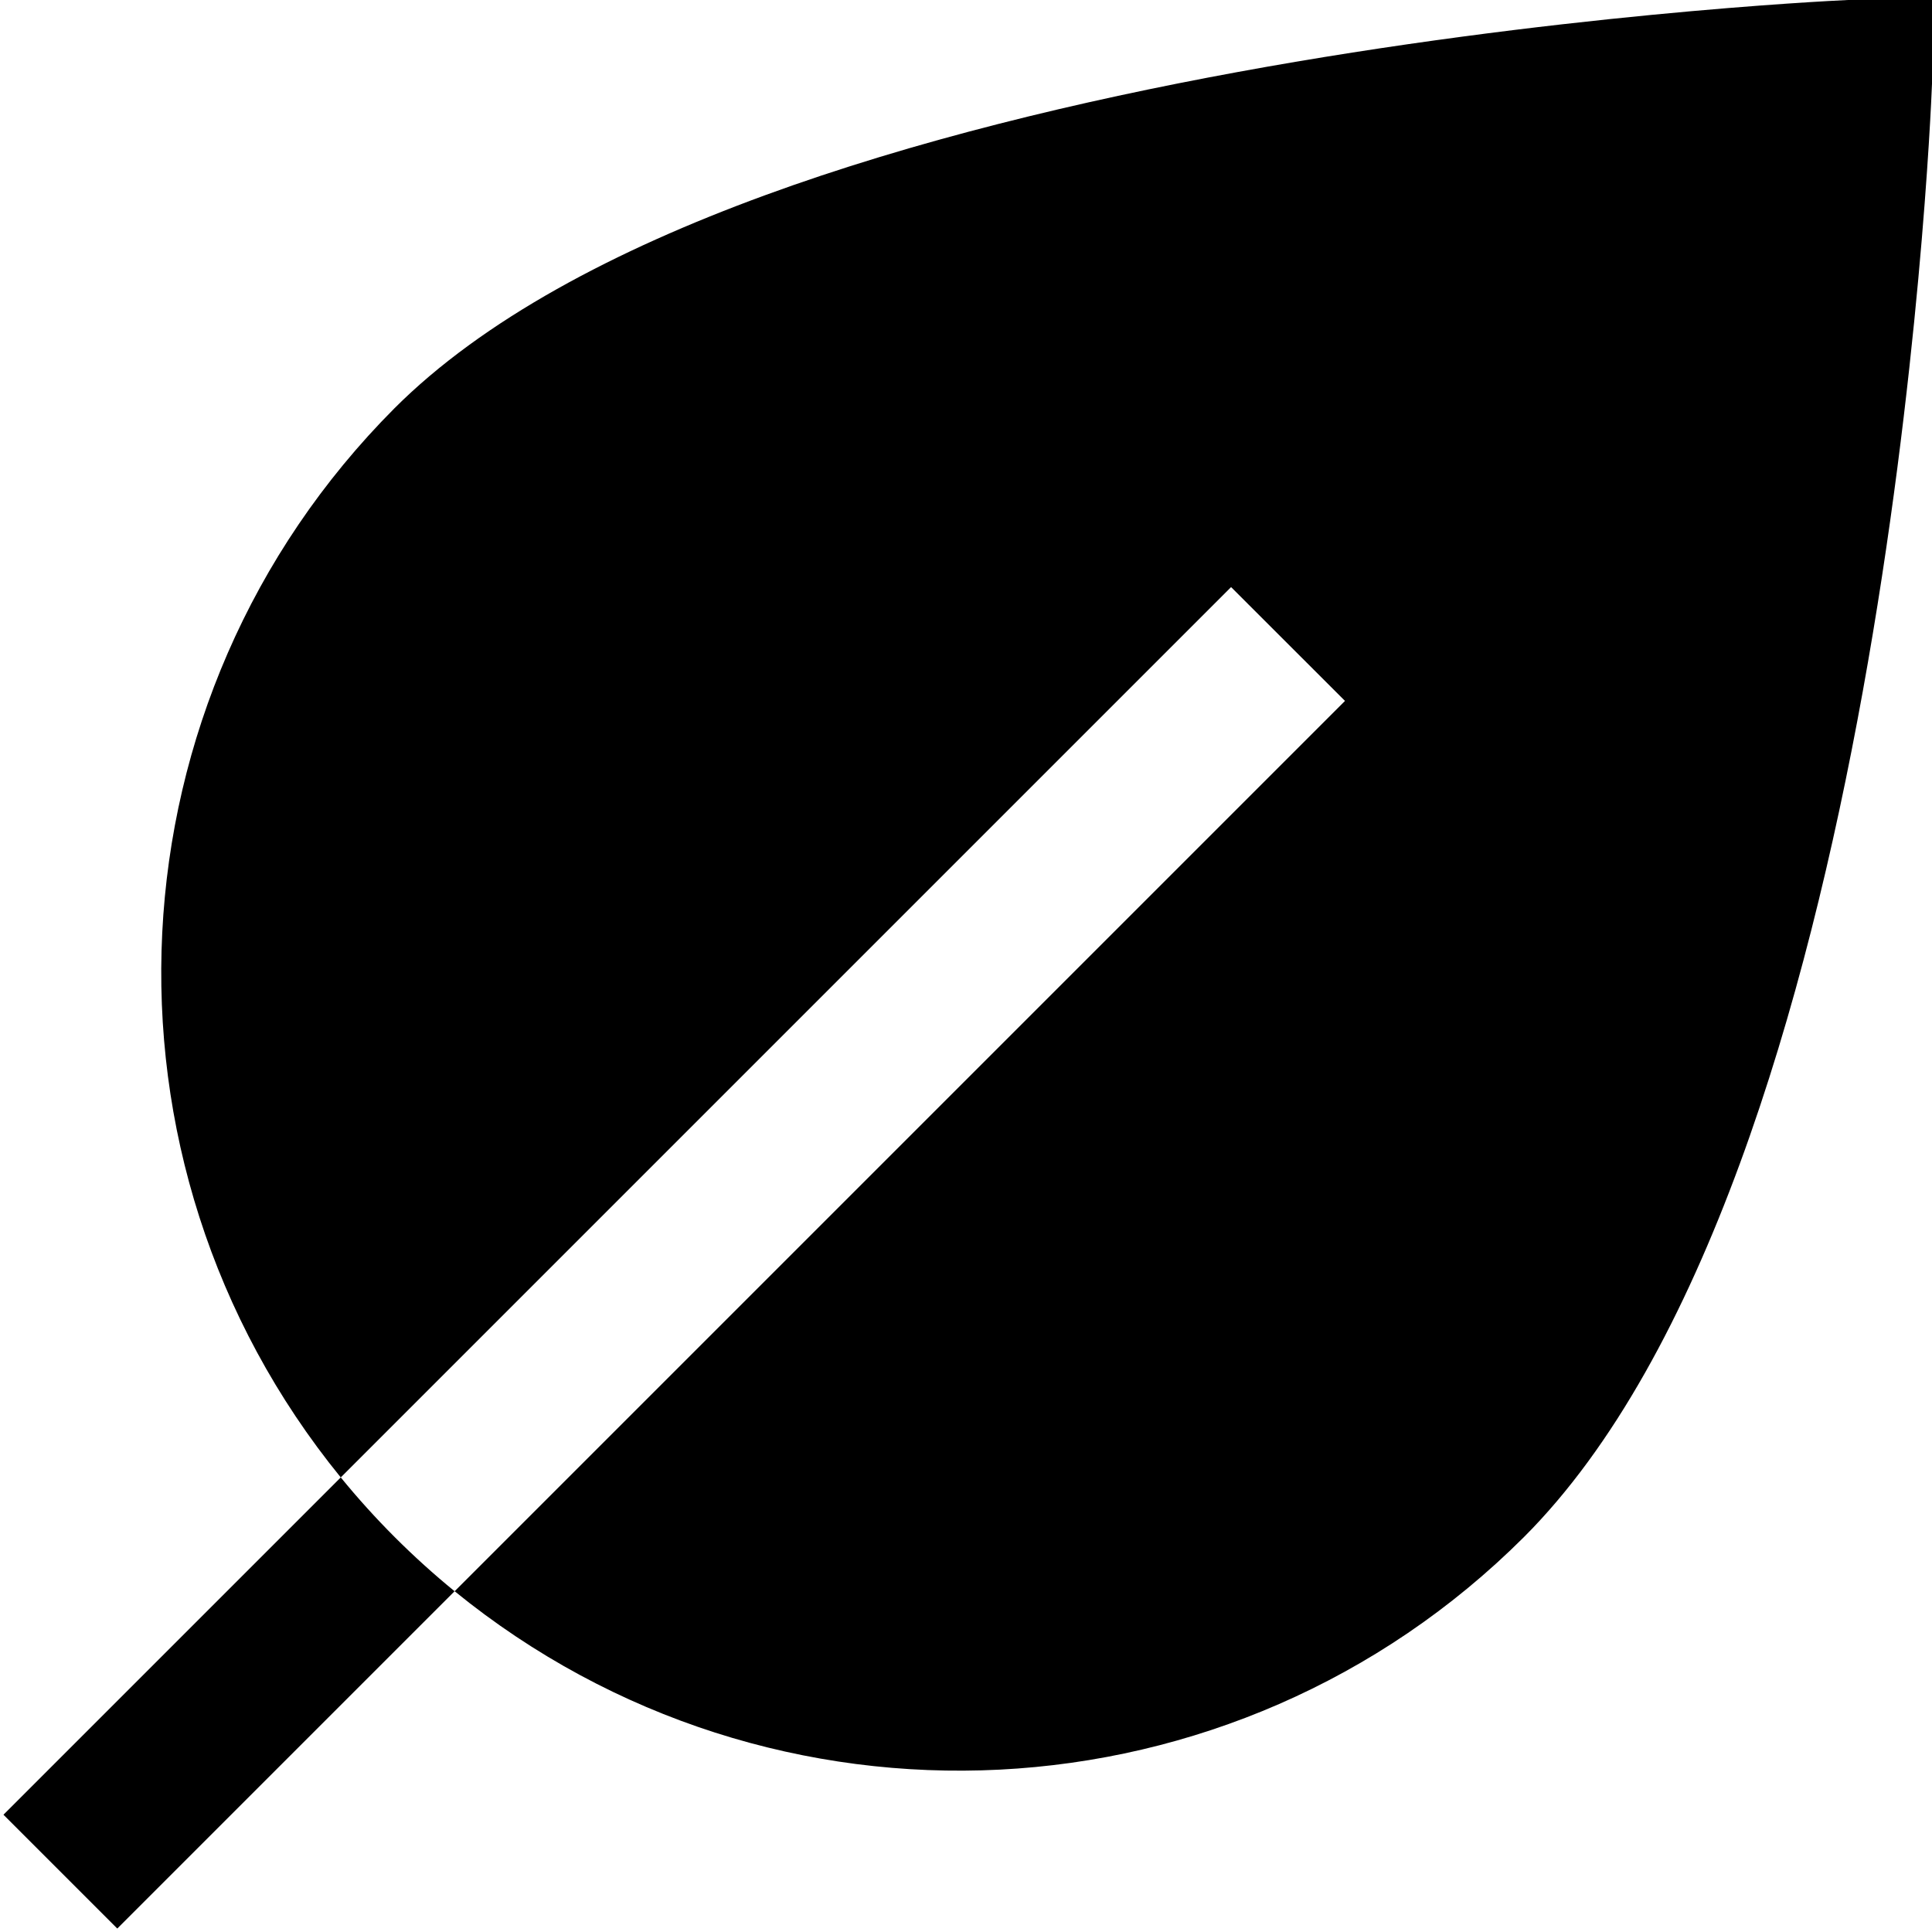
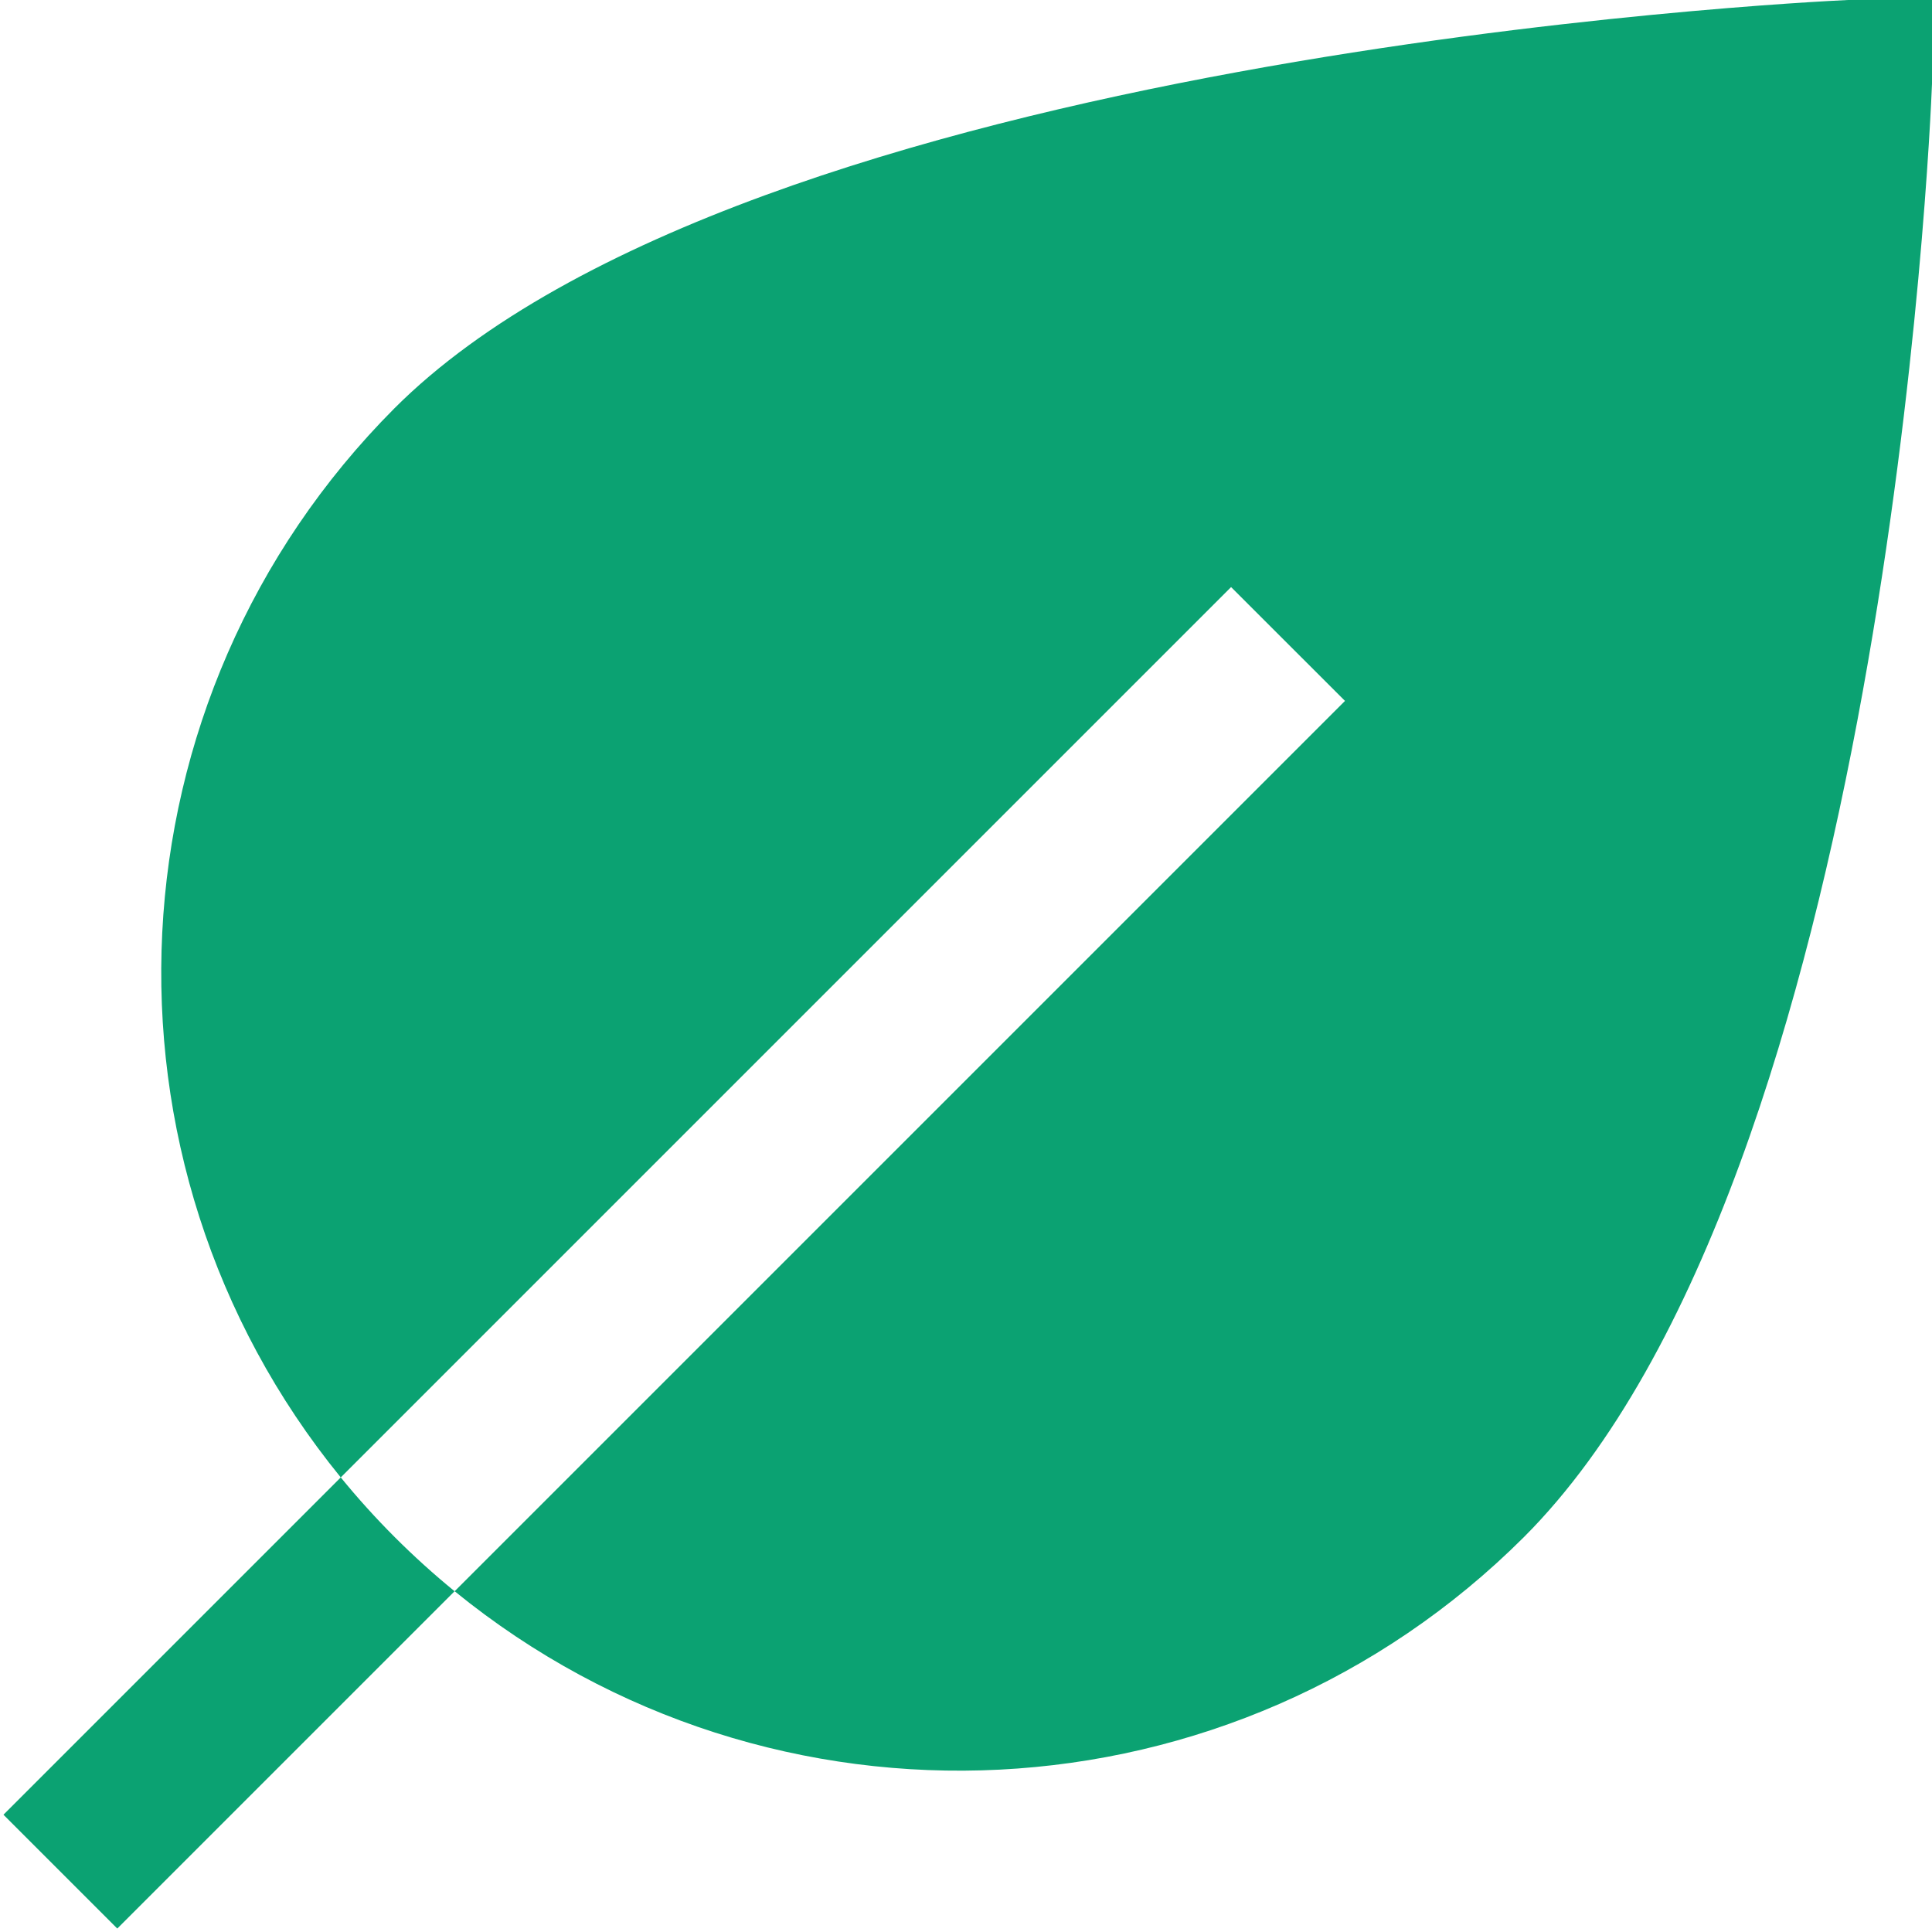
- <svg xmlns="http://www.w3.org/2000/svg" id="Layer_1" data-name="Layer 1" viewBox="0 0 24 24" width="64" height="64">
-   <path d="M24.042-.048,24,1.04c-.021.551-.583,13.568-5.071,18.056a9.929,9.929,0,0,1-13.281.671l11.06-11.06L15.293,7.293,4.233,18.353A9.931,9.931,0,0,1,4.9,5.072C9.3.672,22.4.026,22.955,0ZM4.233,18.353l-4.19,4.19,1.414,1.414,4.19-4.19A9.946,9.946,0,0,1,4.233,18.353Z" />
+ <svg xmlns="http://www.w3.org/2000/svg" id="Layer_1" viewBox="0 0 24 24" height="32" width="32">
+   <path d="M24.042-.048,24,1.04c-.021.551-.583,13.568-5.071,18.056a9.929,9.929,0,0,1-13.281.671l11.06-11.06L15.293,7.293,4.233,18.353A9.931,9.931,0,0,1,4.9,5.072C9.3.672,22.4.026,22.955,0ZM4.233,18.353l-4.19,4.19,1.414,1.414,4.19-4.19A9.946,9.946,0,0,1,4.233,18.353Z" style="fill:#0BA272;" />
</svg>
